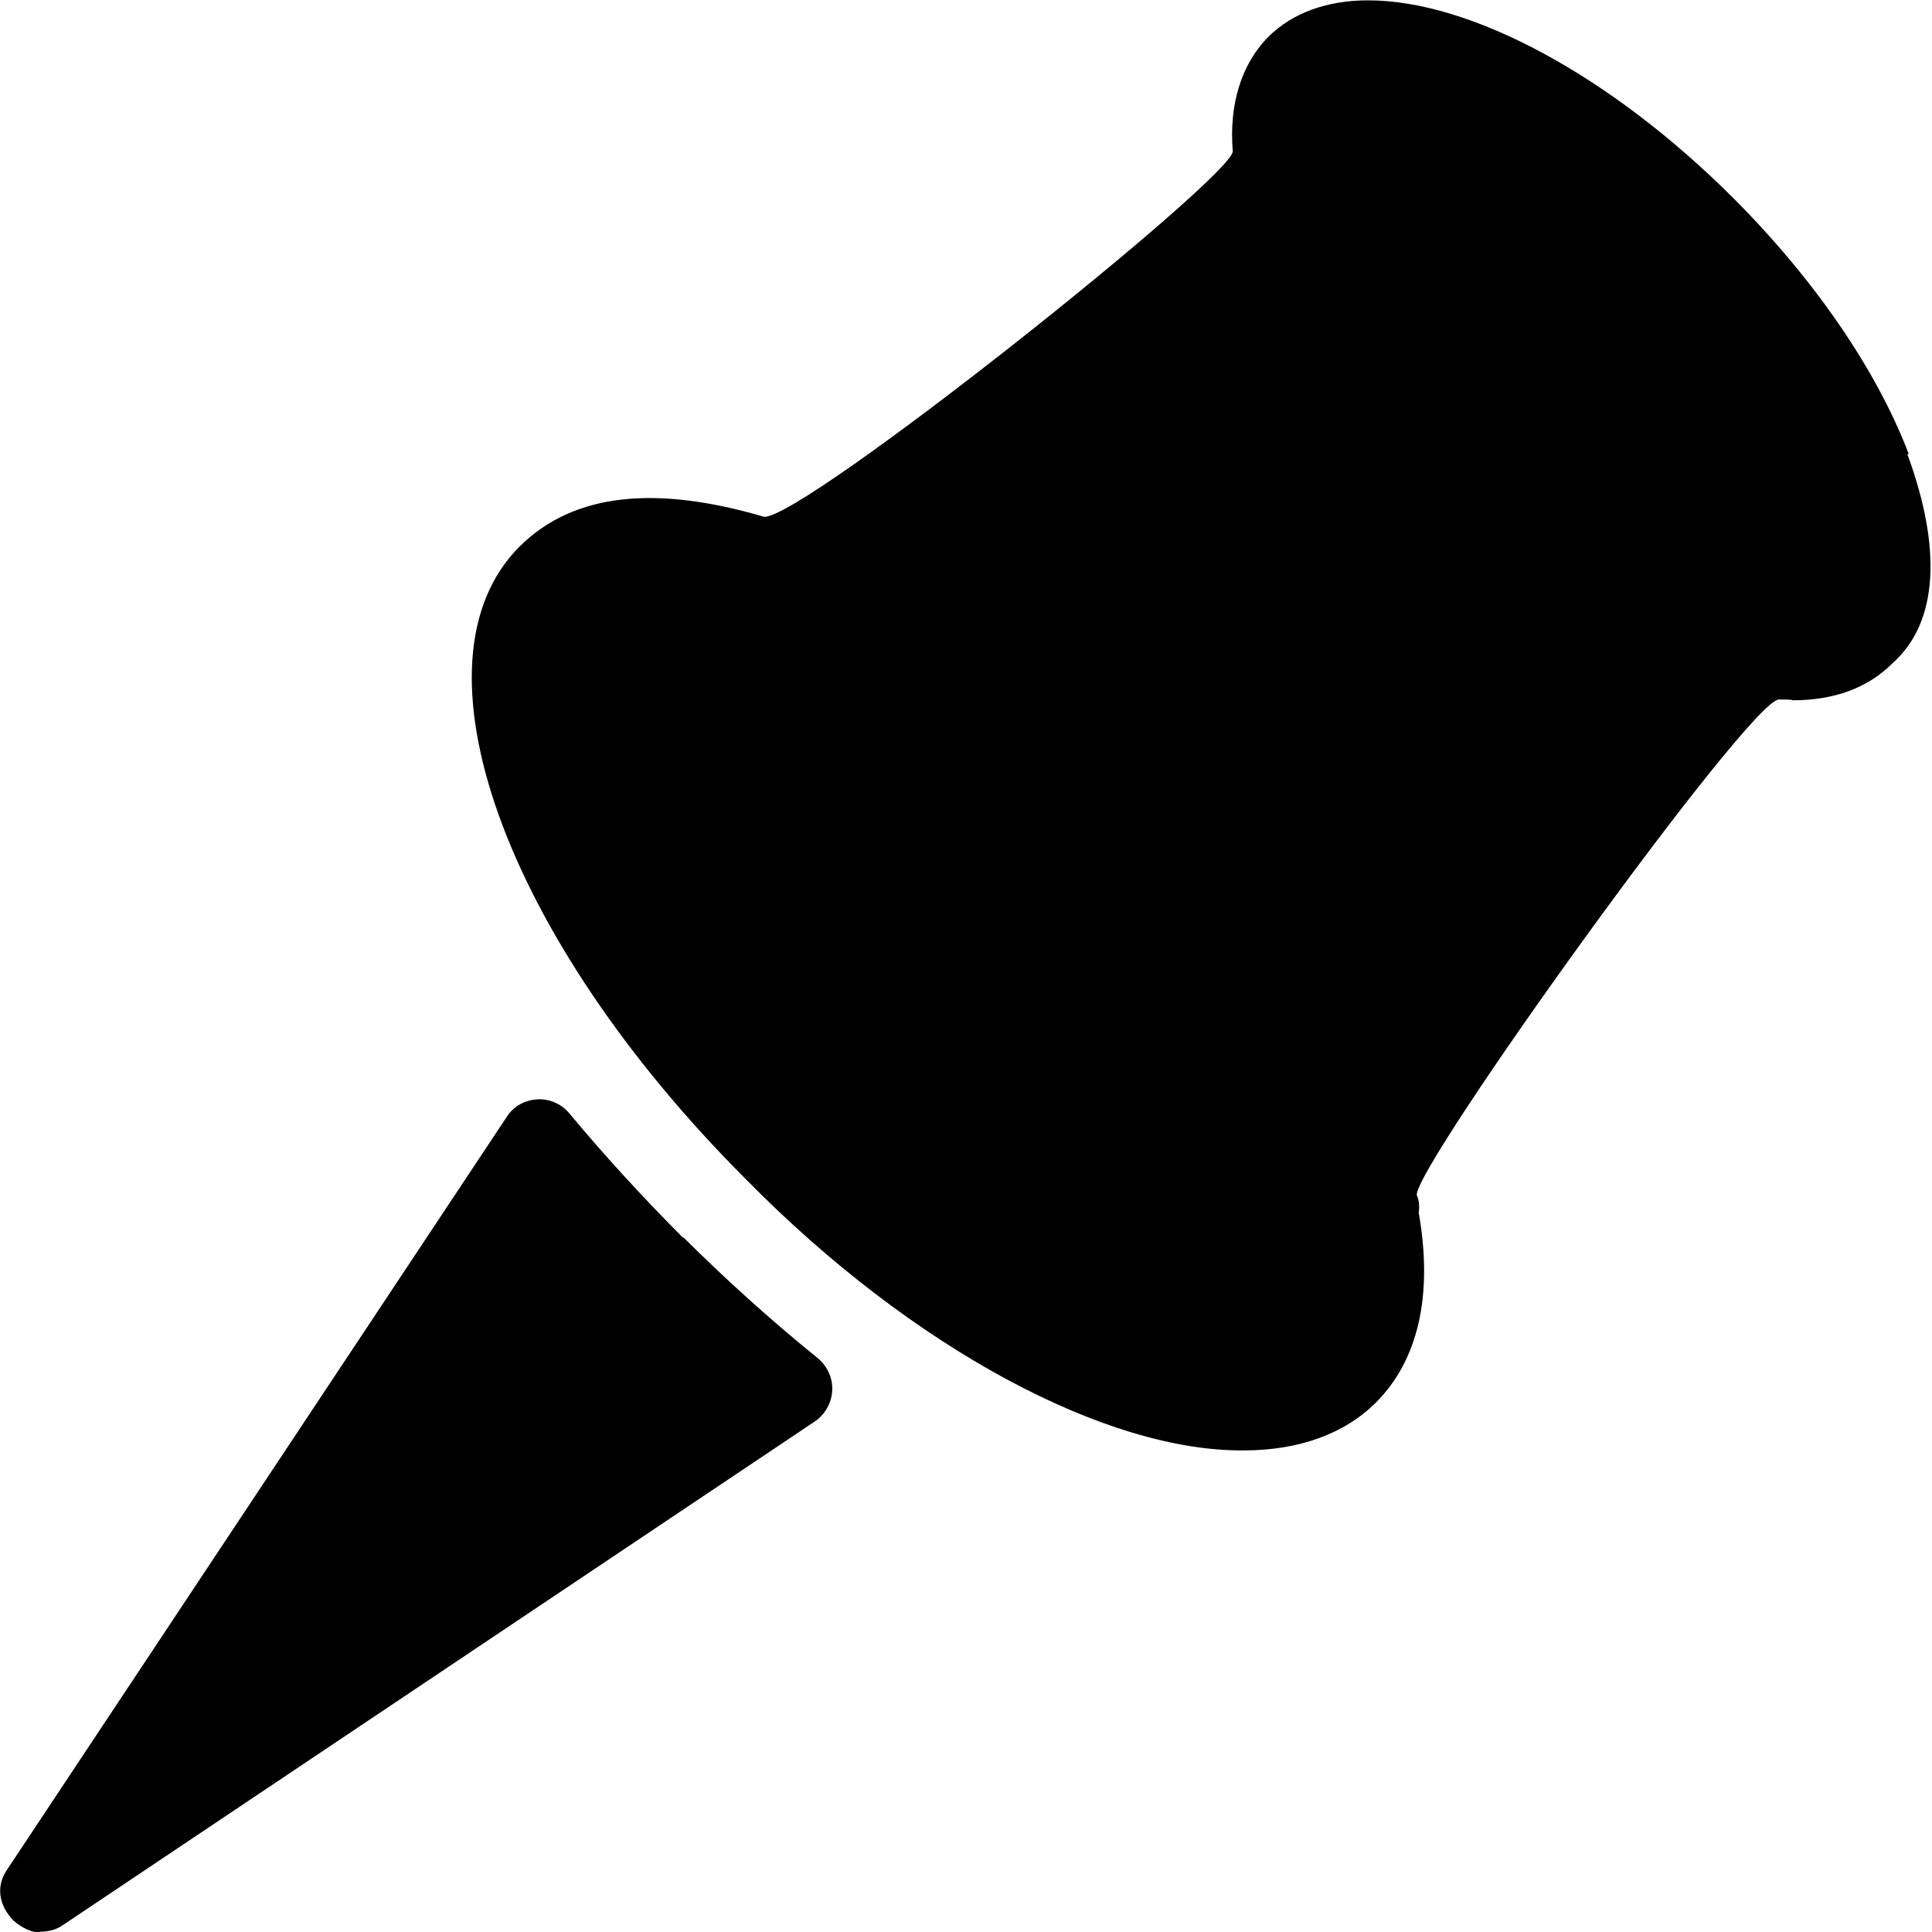
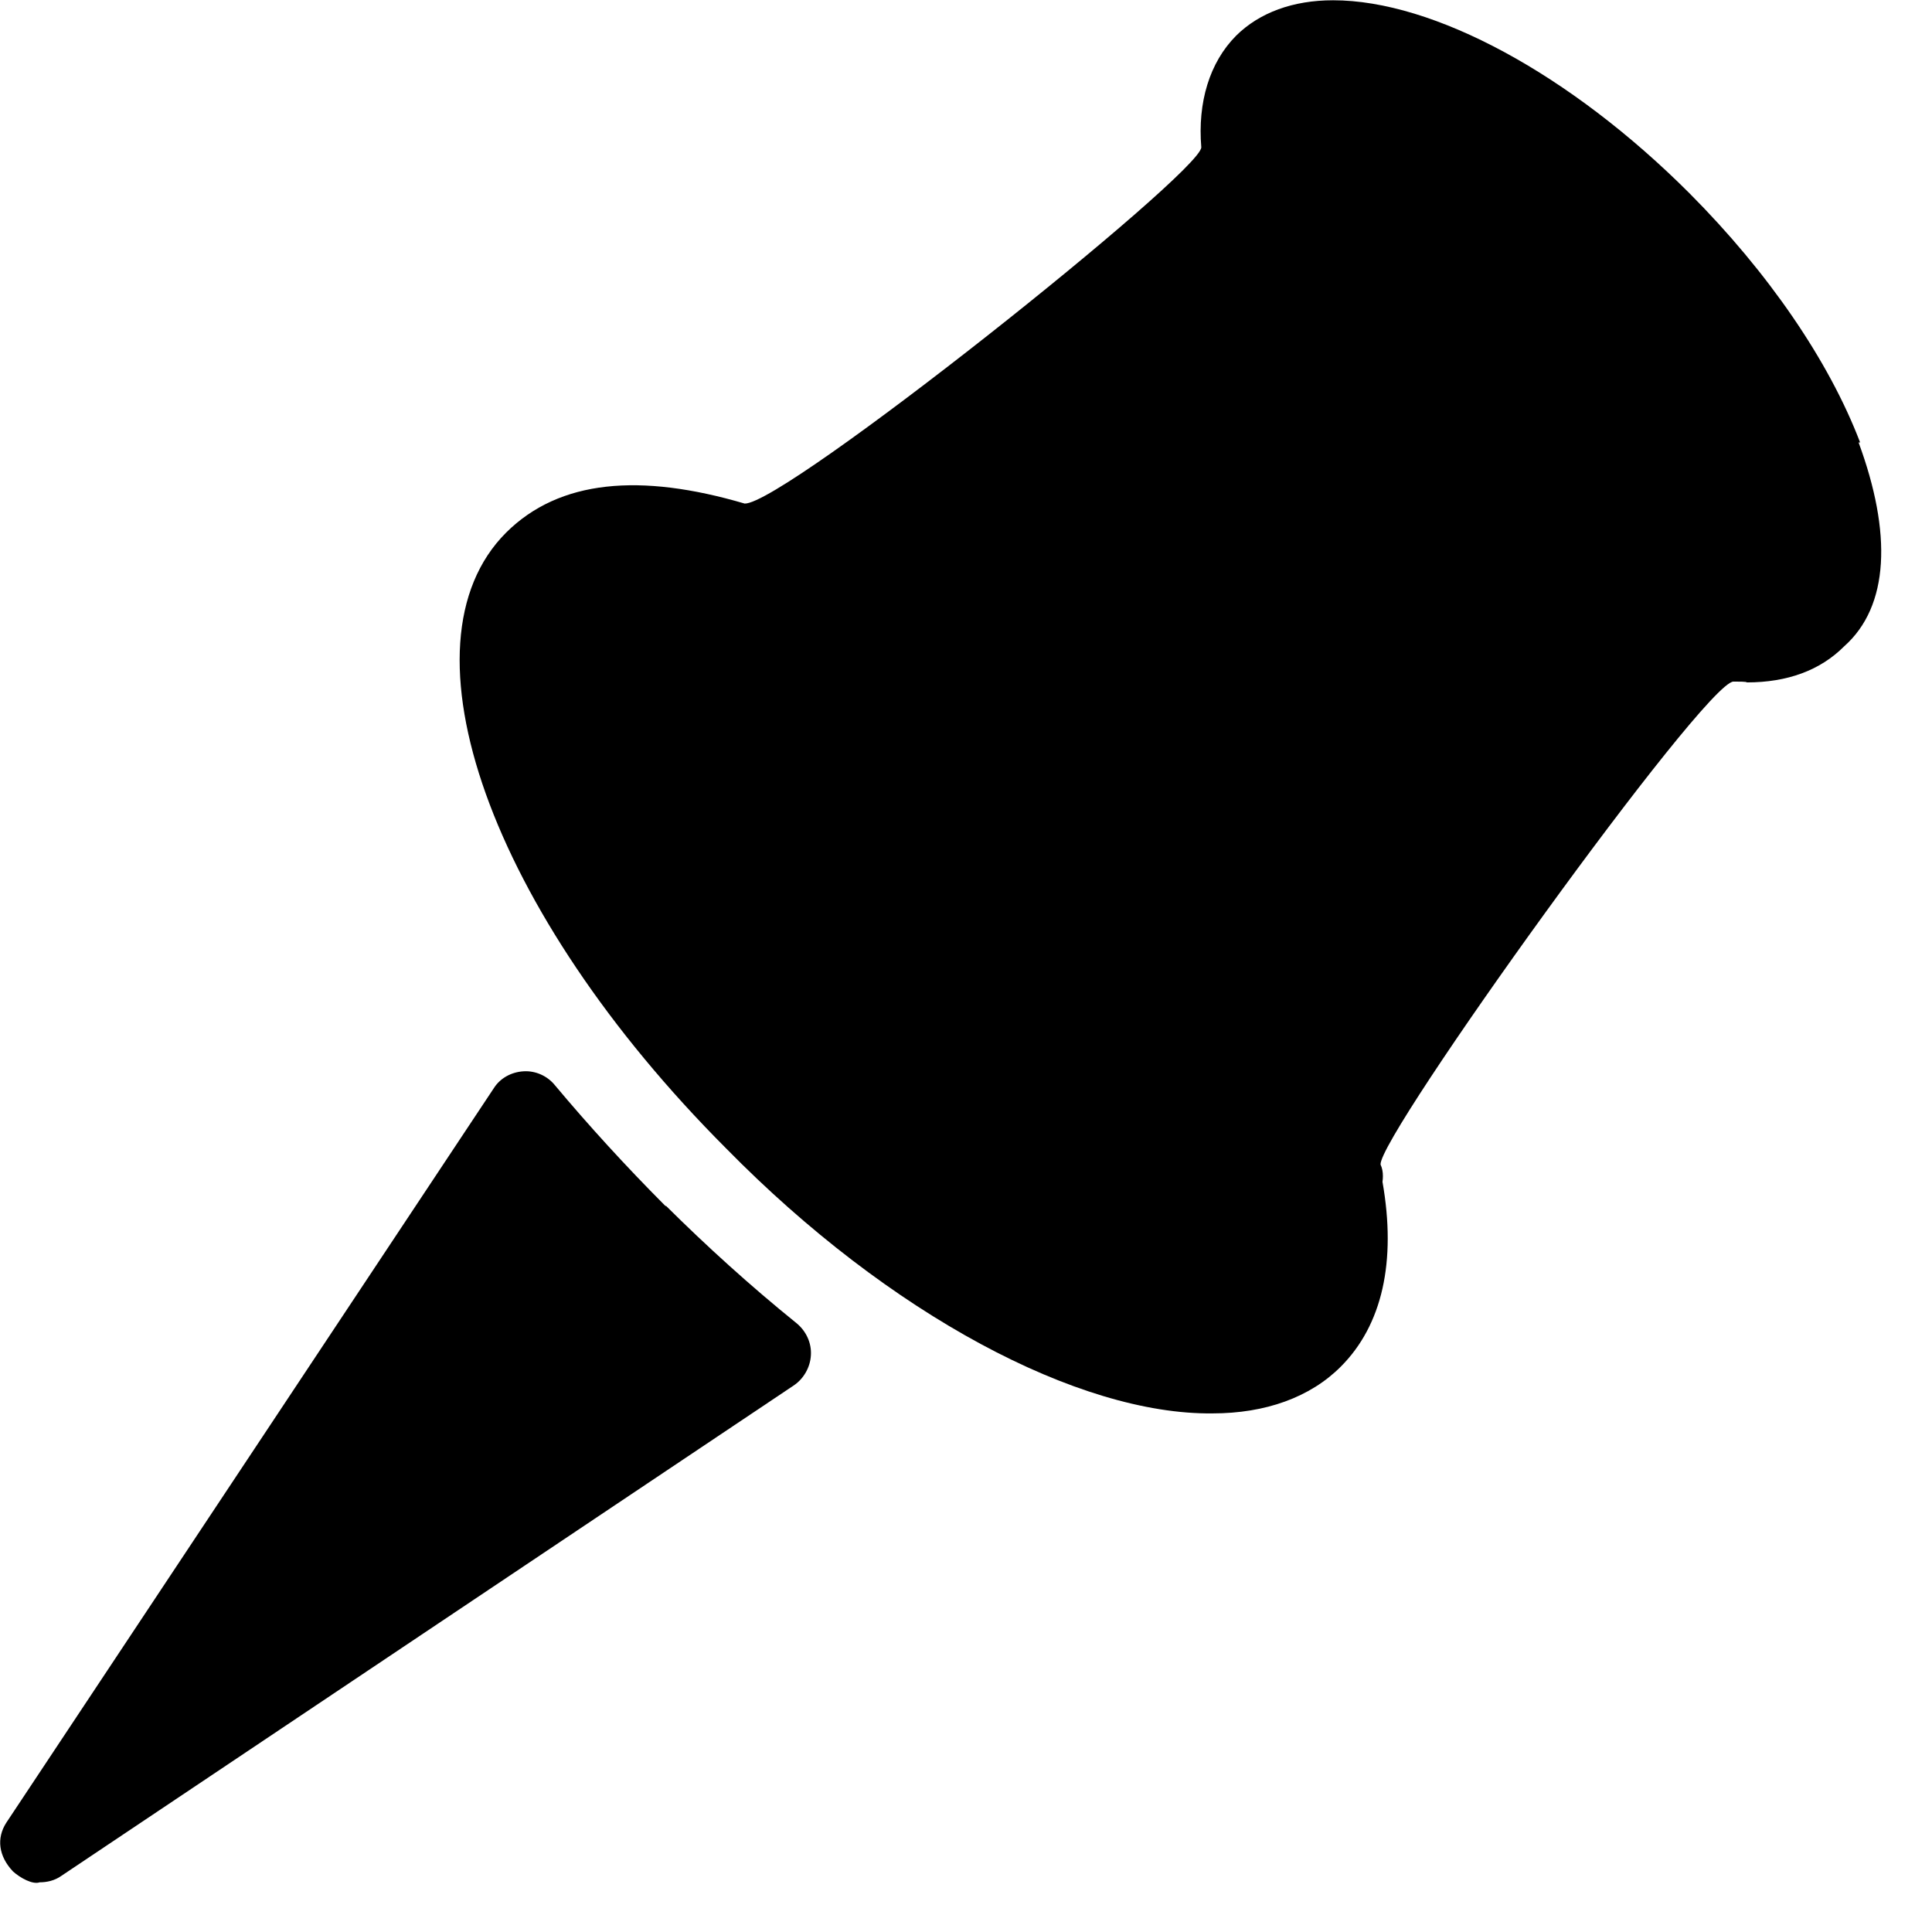
- <svg xmlns="http://www.w3.org/2000/svg" version="1.1" viewBox="0 0 28.261 28.261" class="pin-icon">
+ <svg xmlns="http://www.w3.org/2000/svg" class="pin-svg" width="14px" height="14px" viewBox="0 0 14 14" version="1.1">
  <g>
-     <path d="M9.989 18.103c-0.6-0.602-1.156-1.211-1.656-1.811c-0.115-0.143-0.295-0.221-0.471-0.211c-0.186 0.01-0.354 0.104-0.449 0.256L0.095 27.362c-0.15 0.23-0.119 0.5 0.1 0.73c0.111 0.1 0.3 0.2 0.4 0.164c0.113 0 0.227-0.027 0.322-0.094l11.002-7.369c0.146-0.098 0.244-0.268 0.254-0.447c0.012-0.186-0.07-0.361-0.211-0.479C11.261 19.3 10.6 18.7 10 18.103z" class="pin-holder" />
-     <path d="M27.921 6.642c-0.467-1.227-1.377-2.553-2.562-3.74c-1.788-1.788-3.838-2.897-5.348-2.897c-0.6 0-1.105 0.184-1.455 0.531c-0.402 0.404-0.58 1.002-0.523 1.678c-0.018 0.391-6.266 5.369-6.855 5.346C9.612 7.1 8.4 7.2 7.6 7.995c-1.678 1.676-0.24 5.7 3.3 9.244c2.455 2.5 5.3 4 7.3 3.977c0.799 0 1.469-0.242 1.928-0.701c0.621-0.623 0.836-1.576 0.625-2.775c0.004-0.029 0.006-0.057 0.006-0.084c0-0.064-0.01-0.123-0.035-0.174c-0.035-0.424 4.857-7.234 5.297-7.25c0.084 0 0.2 0 0.2 0.012c0.611 0 1.102-0.182 1.459-0.539C28.364 9.1 28.4 8 27.9 6.642z" class="pin-pin" />
+     <path d="M4.822,8.739 C4.532,8.448 4.264,8.154 4.022,7.865 C3.967,7.796 3.880,7.758 3.795,7.763 C3.705,7.768 3.624,7.813 3.578,7.886 L0.045,13.209 C-0.026,13.320 -0.011,13.450 0.094,13.561 C0.147,13.609 0.238,13.658 0.287,13.640 C0.341,13.640 0.396,13.627 0.442,13.595 L5.754,10.038 C5.824,9.990 5.871,9.908 5.876,9.822 C5.882,9.732 5.842,9.647 5.774,9.590 C5.436,9.317 5.117,9.027 4.827,8.739 L4.822,8.739 Z" />
+     <path d="M13.479,3.206 C13.253,2.614 12.814,1.974 12.242,1.400 C11.379,0.537 10.389,0.002 9.660,0.002 C9.370,0.002 9.127,0.091 8.958,0.258 C8.764,0.453 8.678,0.742 8.705,1.068 C8.696,1.257 5.680,3.660 5.396,3.649 C4.640,3.427 4.055,3.475 3.668,3.859 C2.858,4.668 3.553,6.611 5.262,8.322 C6.447,9.529 7.820,10.253 8.786,10.242 C9.171,10.242 9.495,10.125 9.716,9.903 C10.016,9.603 10.120,9.142 10.018,8.564 C10.020,8.550 10.021,8.536 10.021,8.523 C10.021,8.492 10.016,8.464 10.004,8.439 C9.987,8.234 12.349,4.947 12.561,4.939 C12.602,4.939 12.658,4.939 12.658,4.945 C12.953,4.945 13.190,4.857 13.362,4.685 C13.692,4.393 13.710,3.862 13.468,3.206 L13.479,3.206 Z" />
  </g>
</svg>
